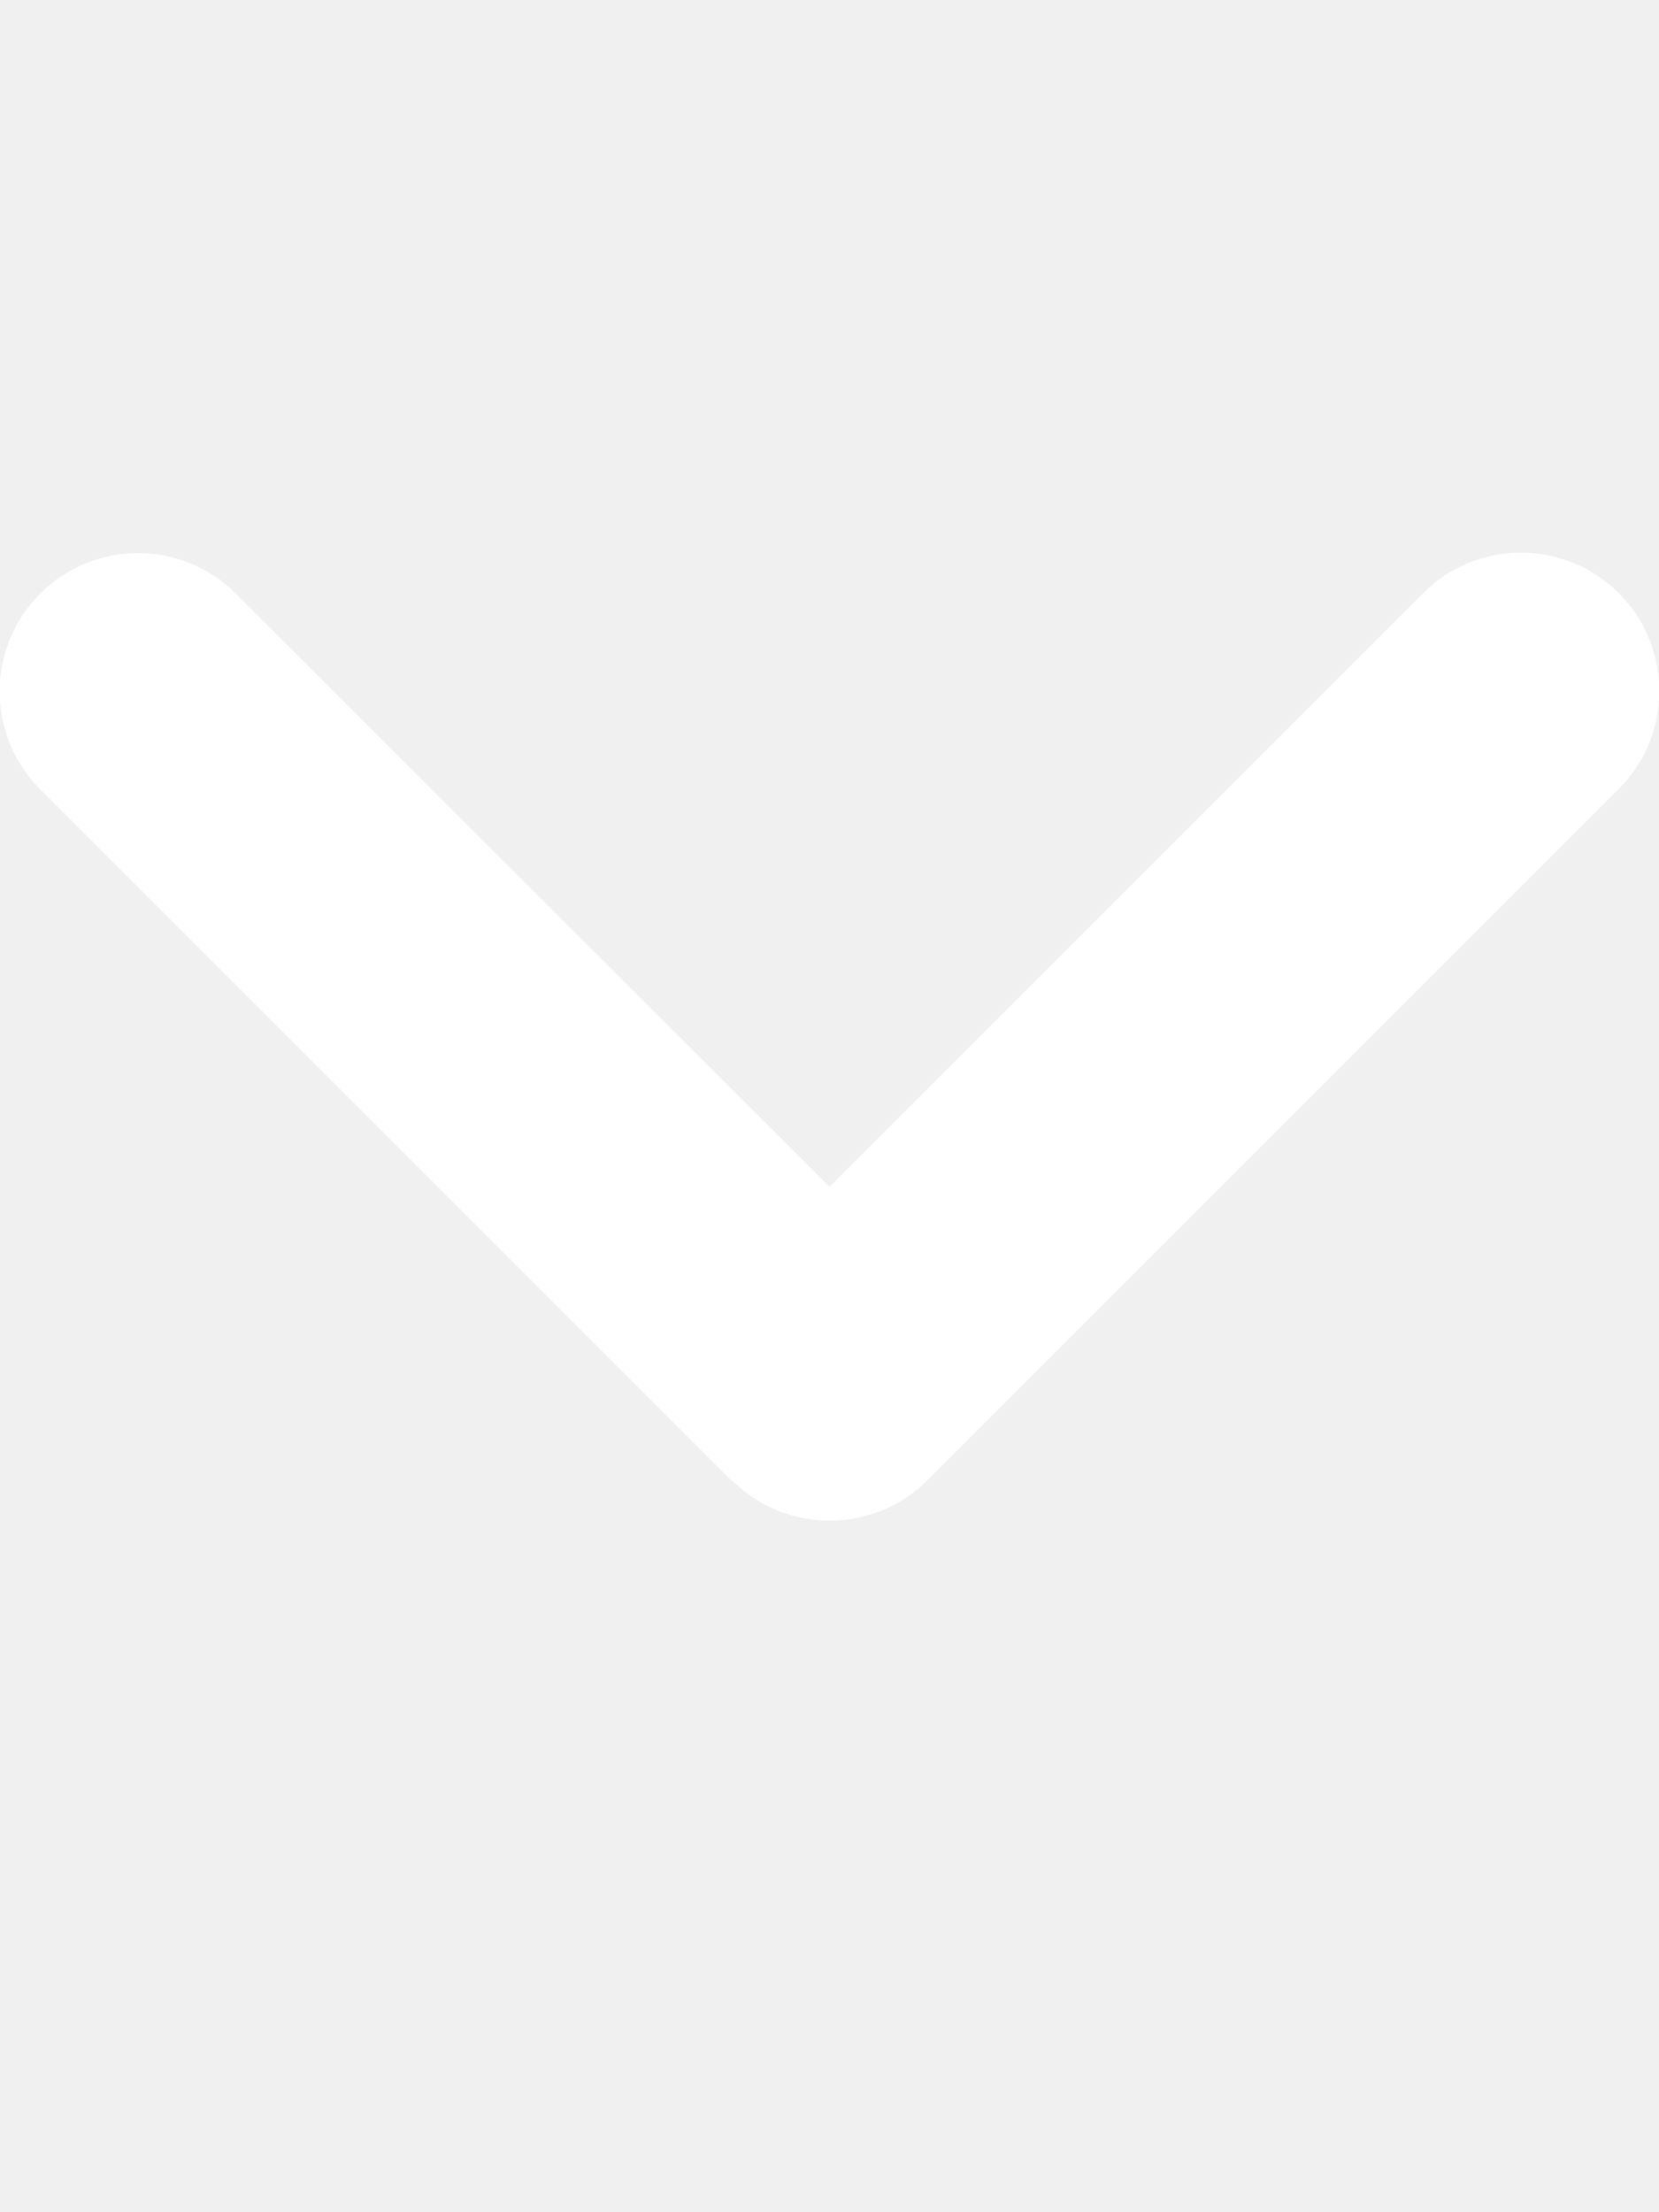
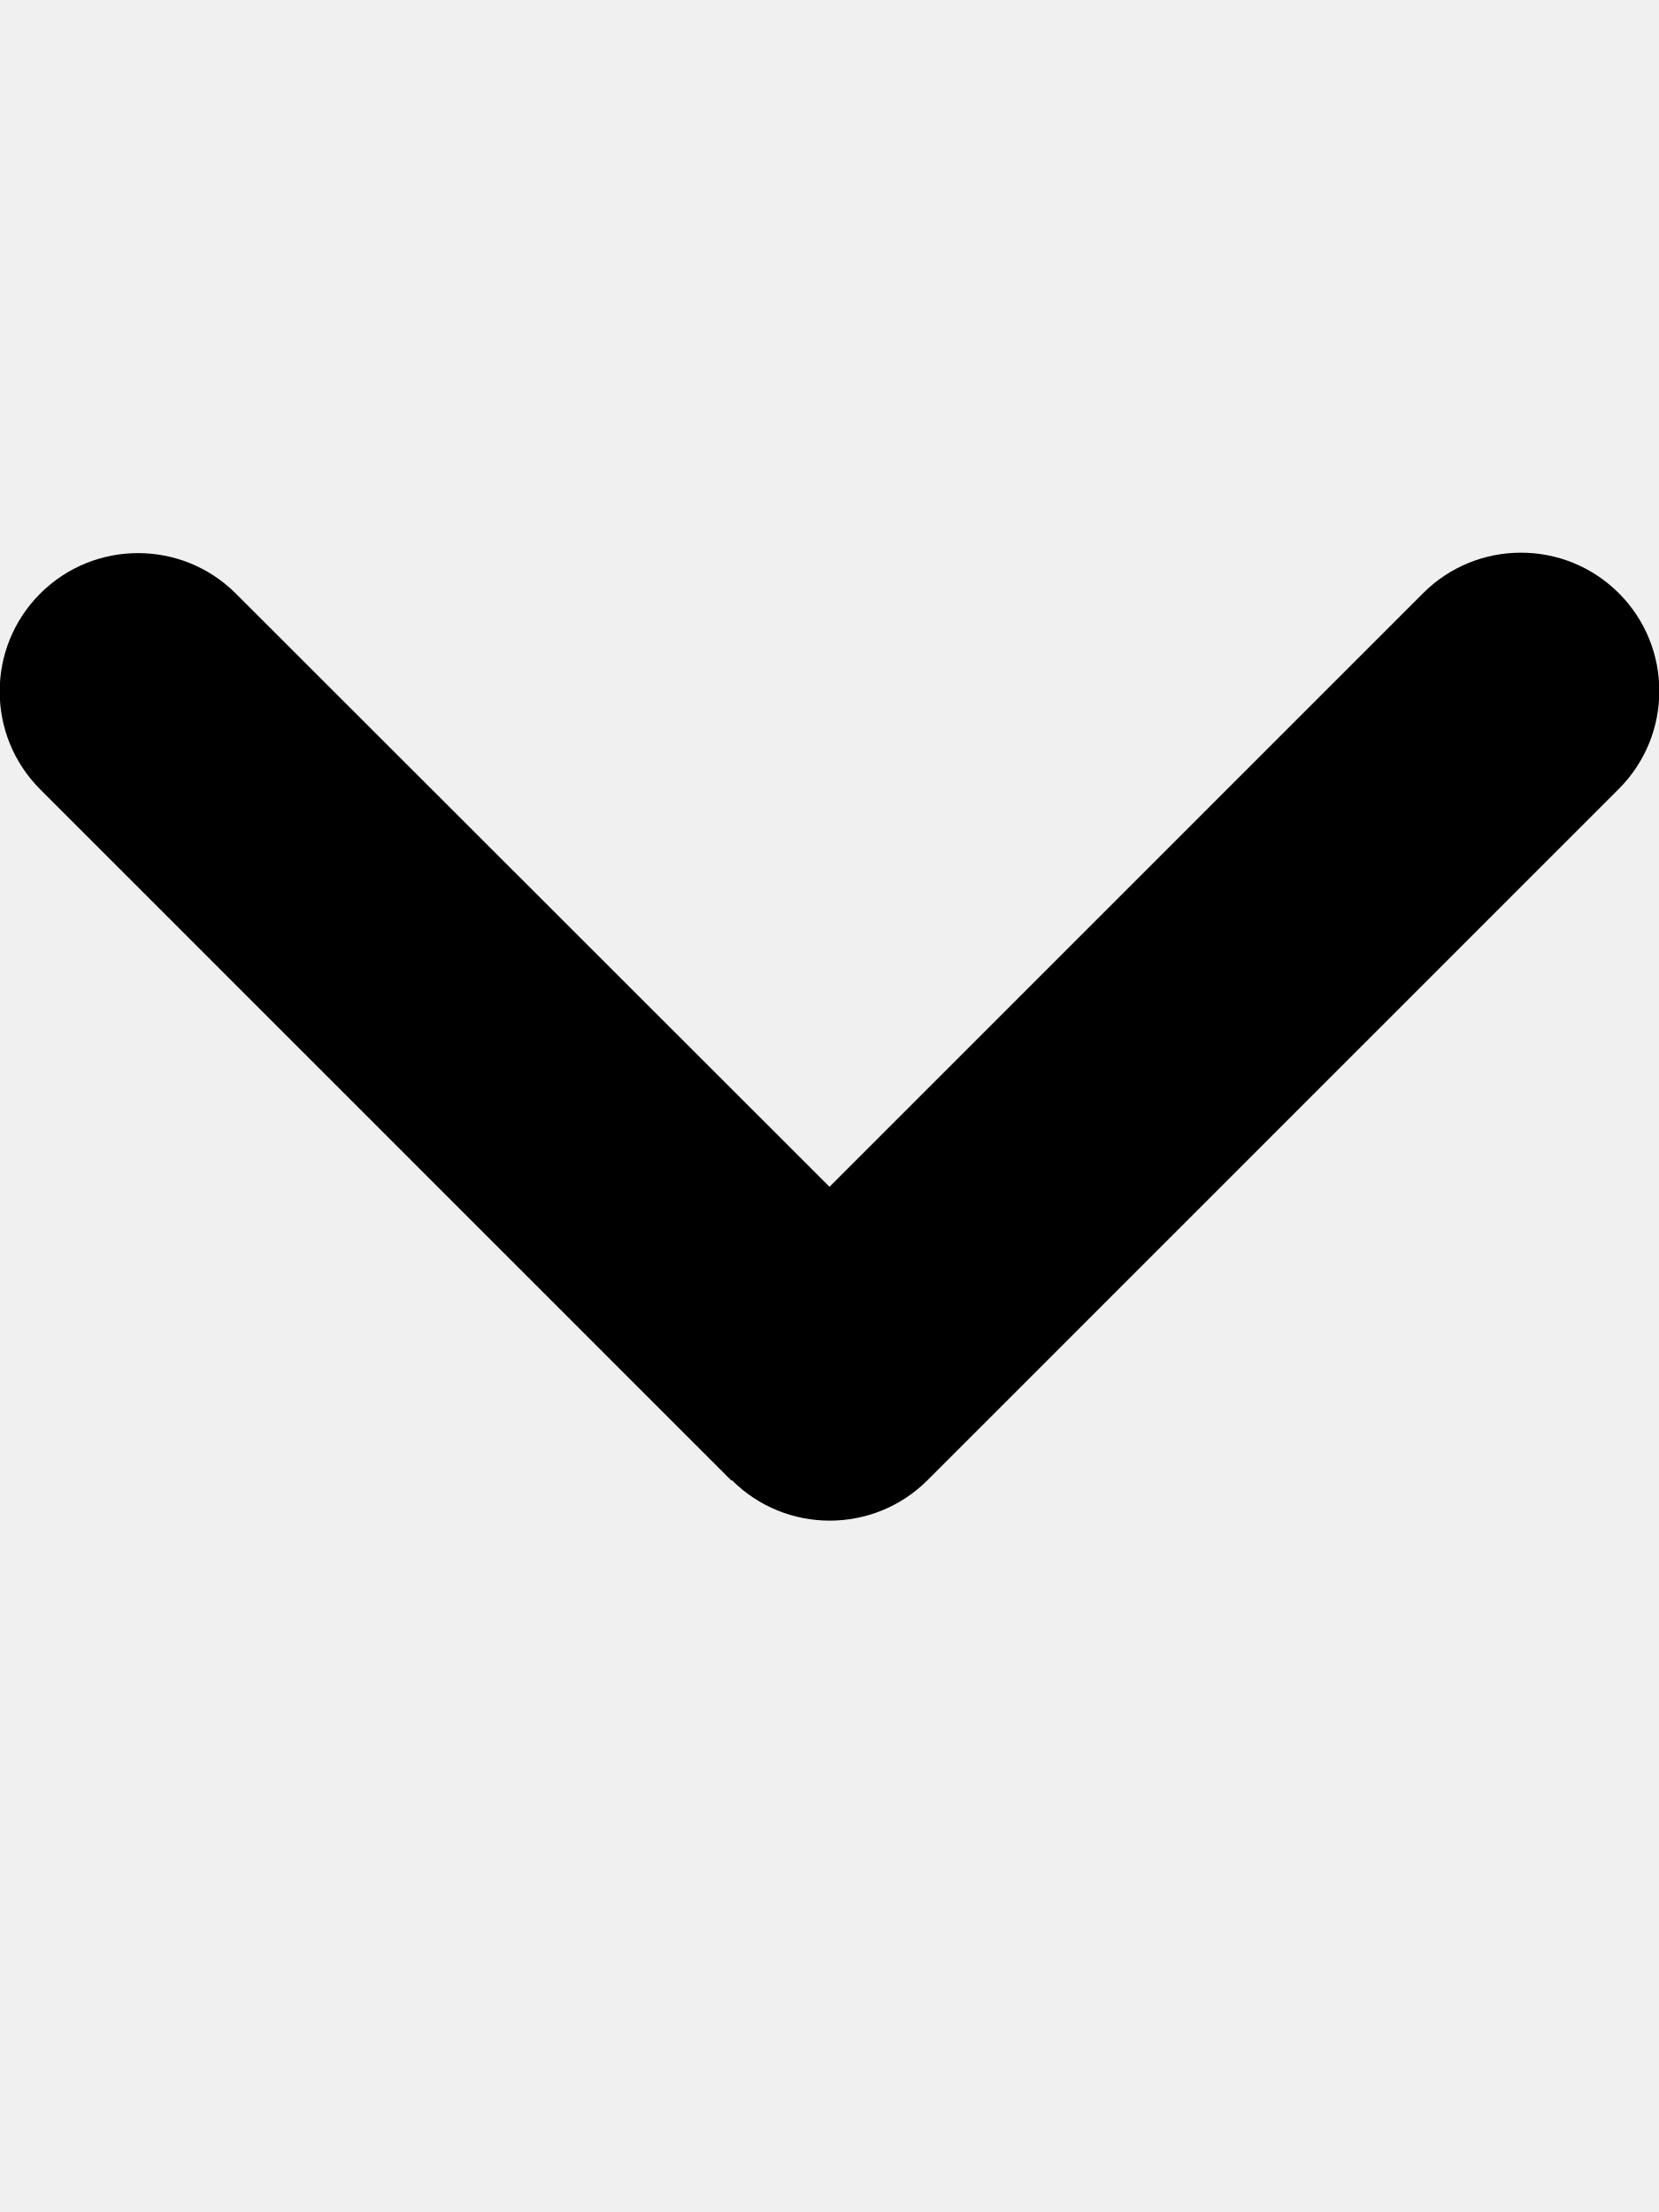
<svg xmlns="http://www.w3.org/2000/svg" viewBox="0 0 384 512">
-   <path d="M169.4 342.6c12.5 12.5 32.8 12.5 45.3 0l160-160c12.5-12.5 12.5-32.8 0-45.3s-32.8-12.5-45.3 0L192 274.7 54.6 137.4c-12.5-12.5-32.8-12.5-45.3 0s-12.5 32.8 0 45.3l160 160z" fill="#ffffff" />
+   <path d="M169.4 342.6c12.5 12.5 32.8 12.5 45.3 0l160-160c12.5-12.5 12.5-32.8 0-45.3s-32.8-12.5-45.3 0L192 274.7 54.6 137.4c-12.5-12.5-32.8-12.5-45.3 0s-12.5 32.8 0 45.3l160 160z" fill="#000000" />
</svg>
